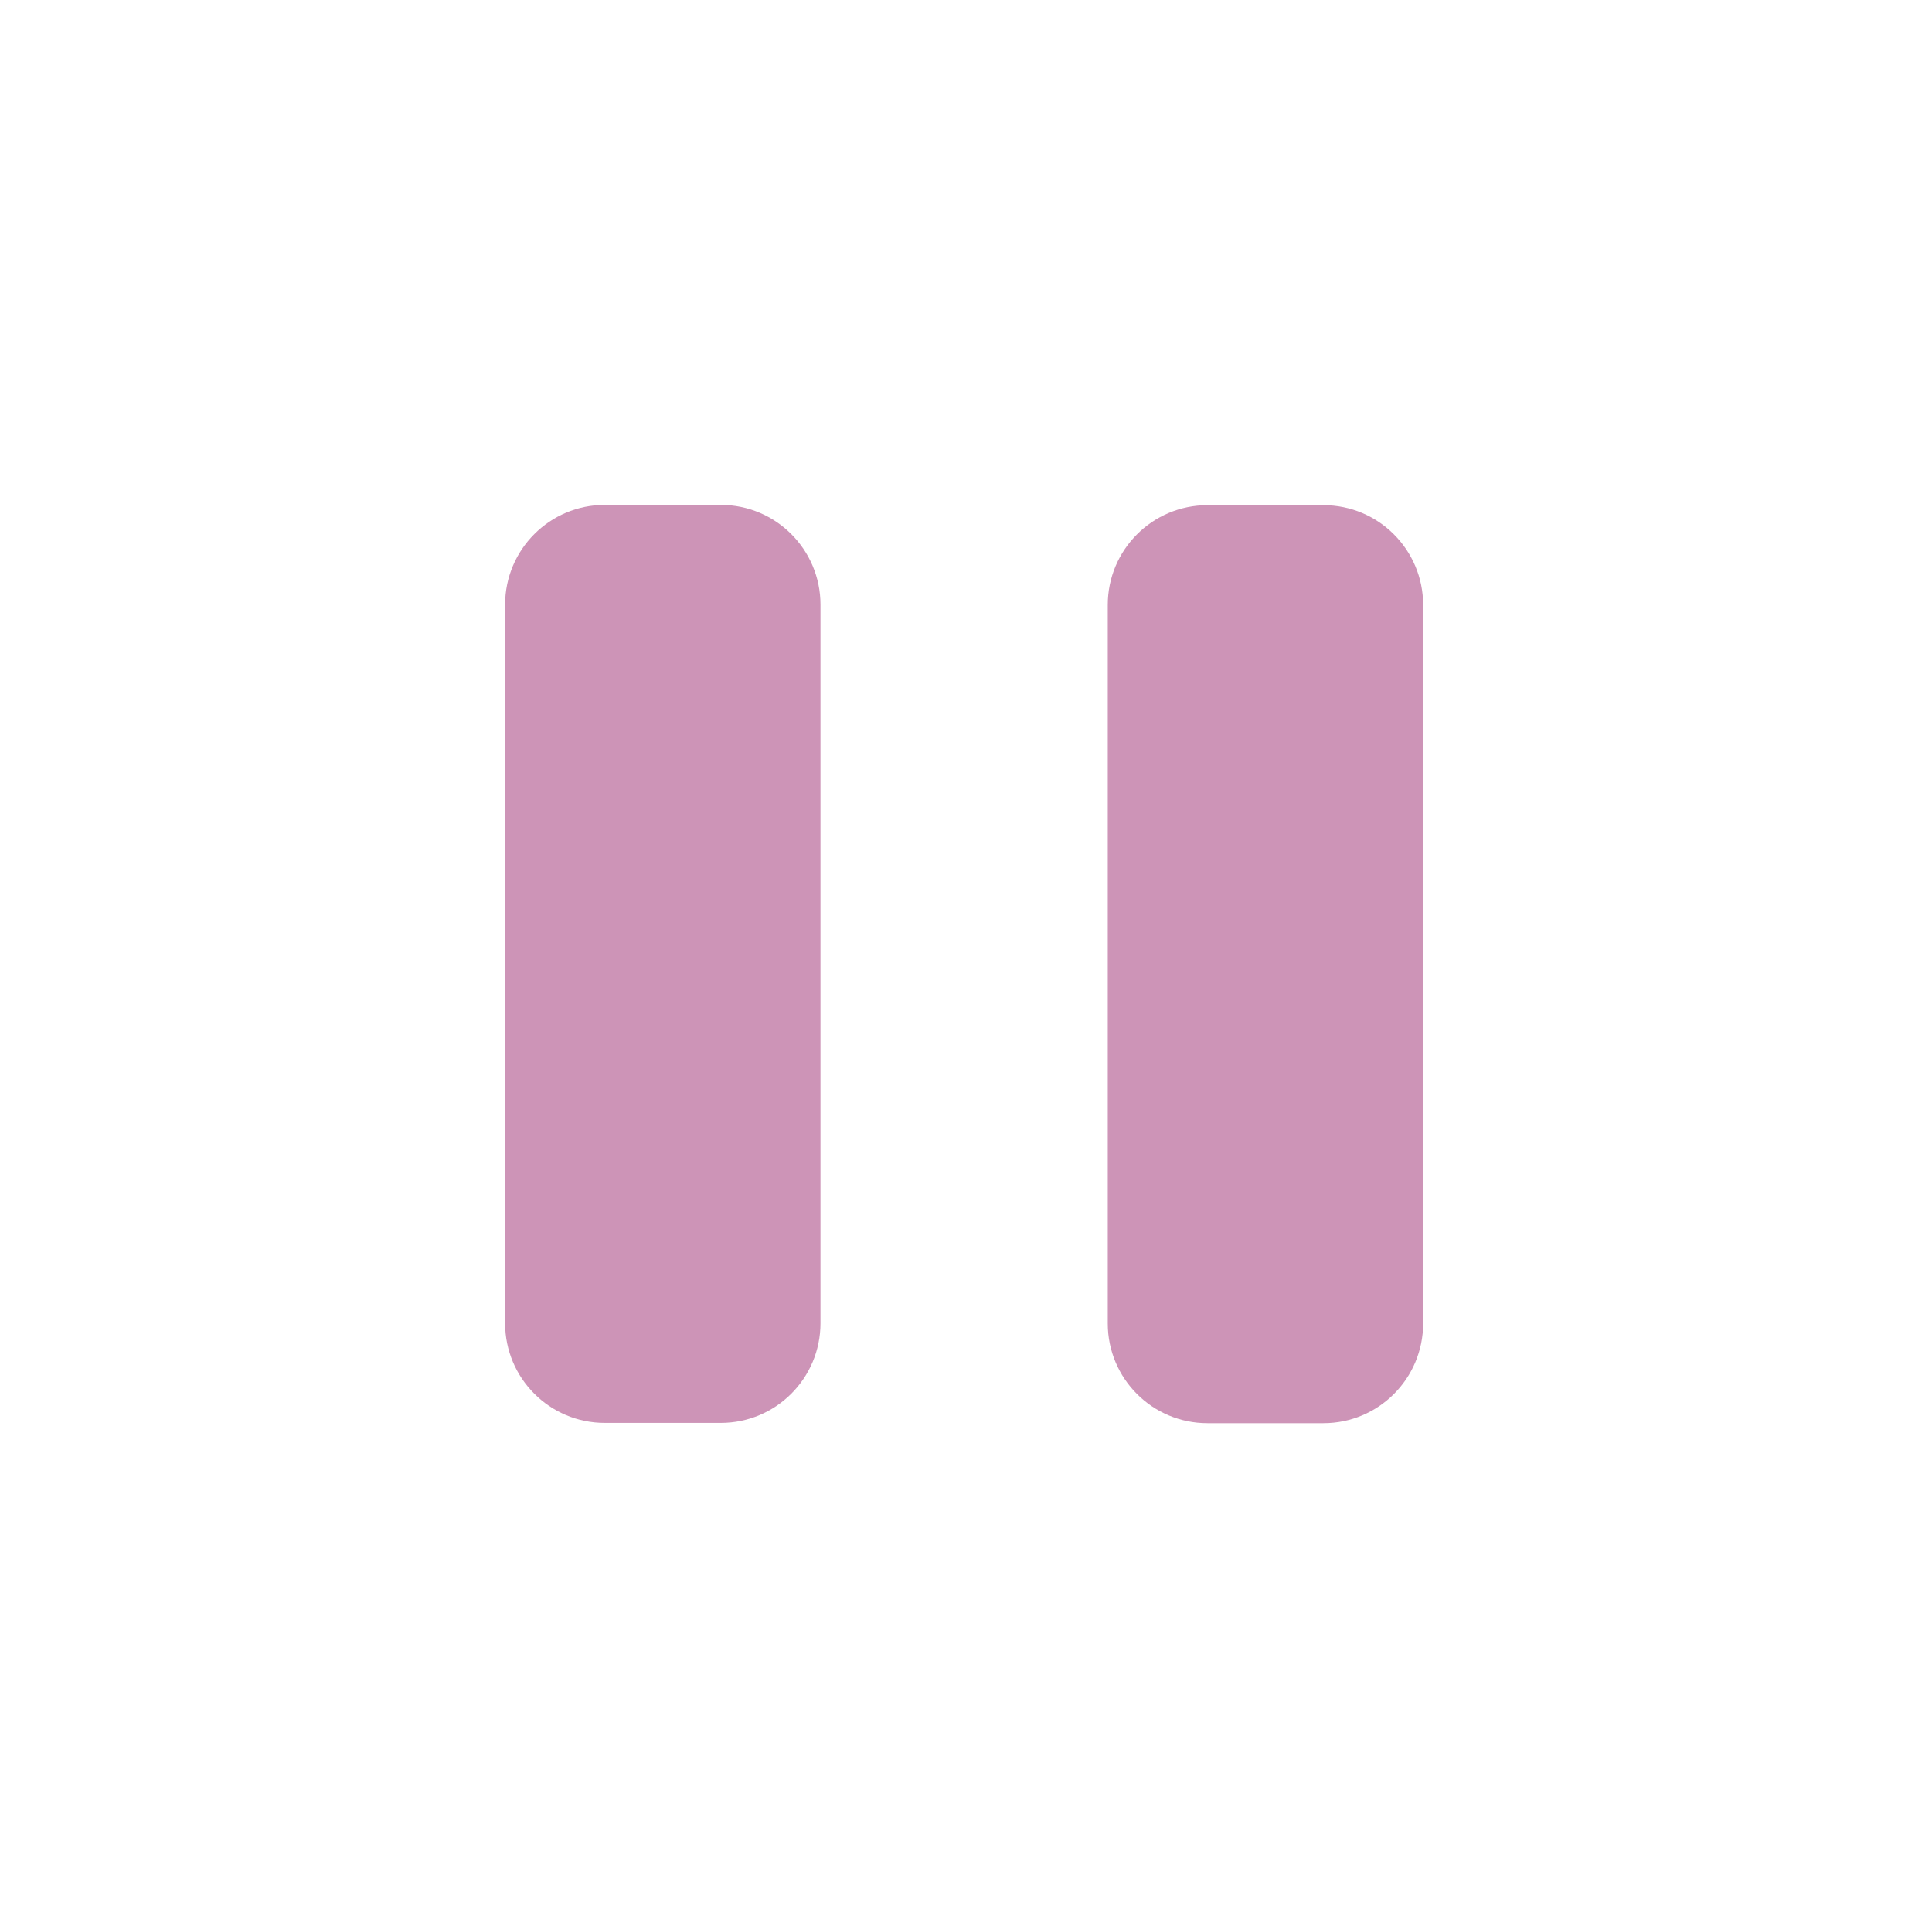
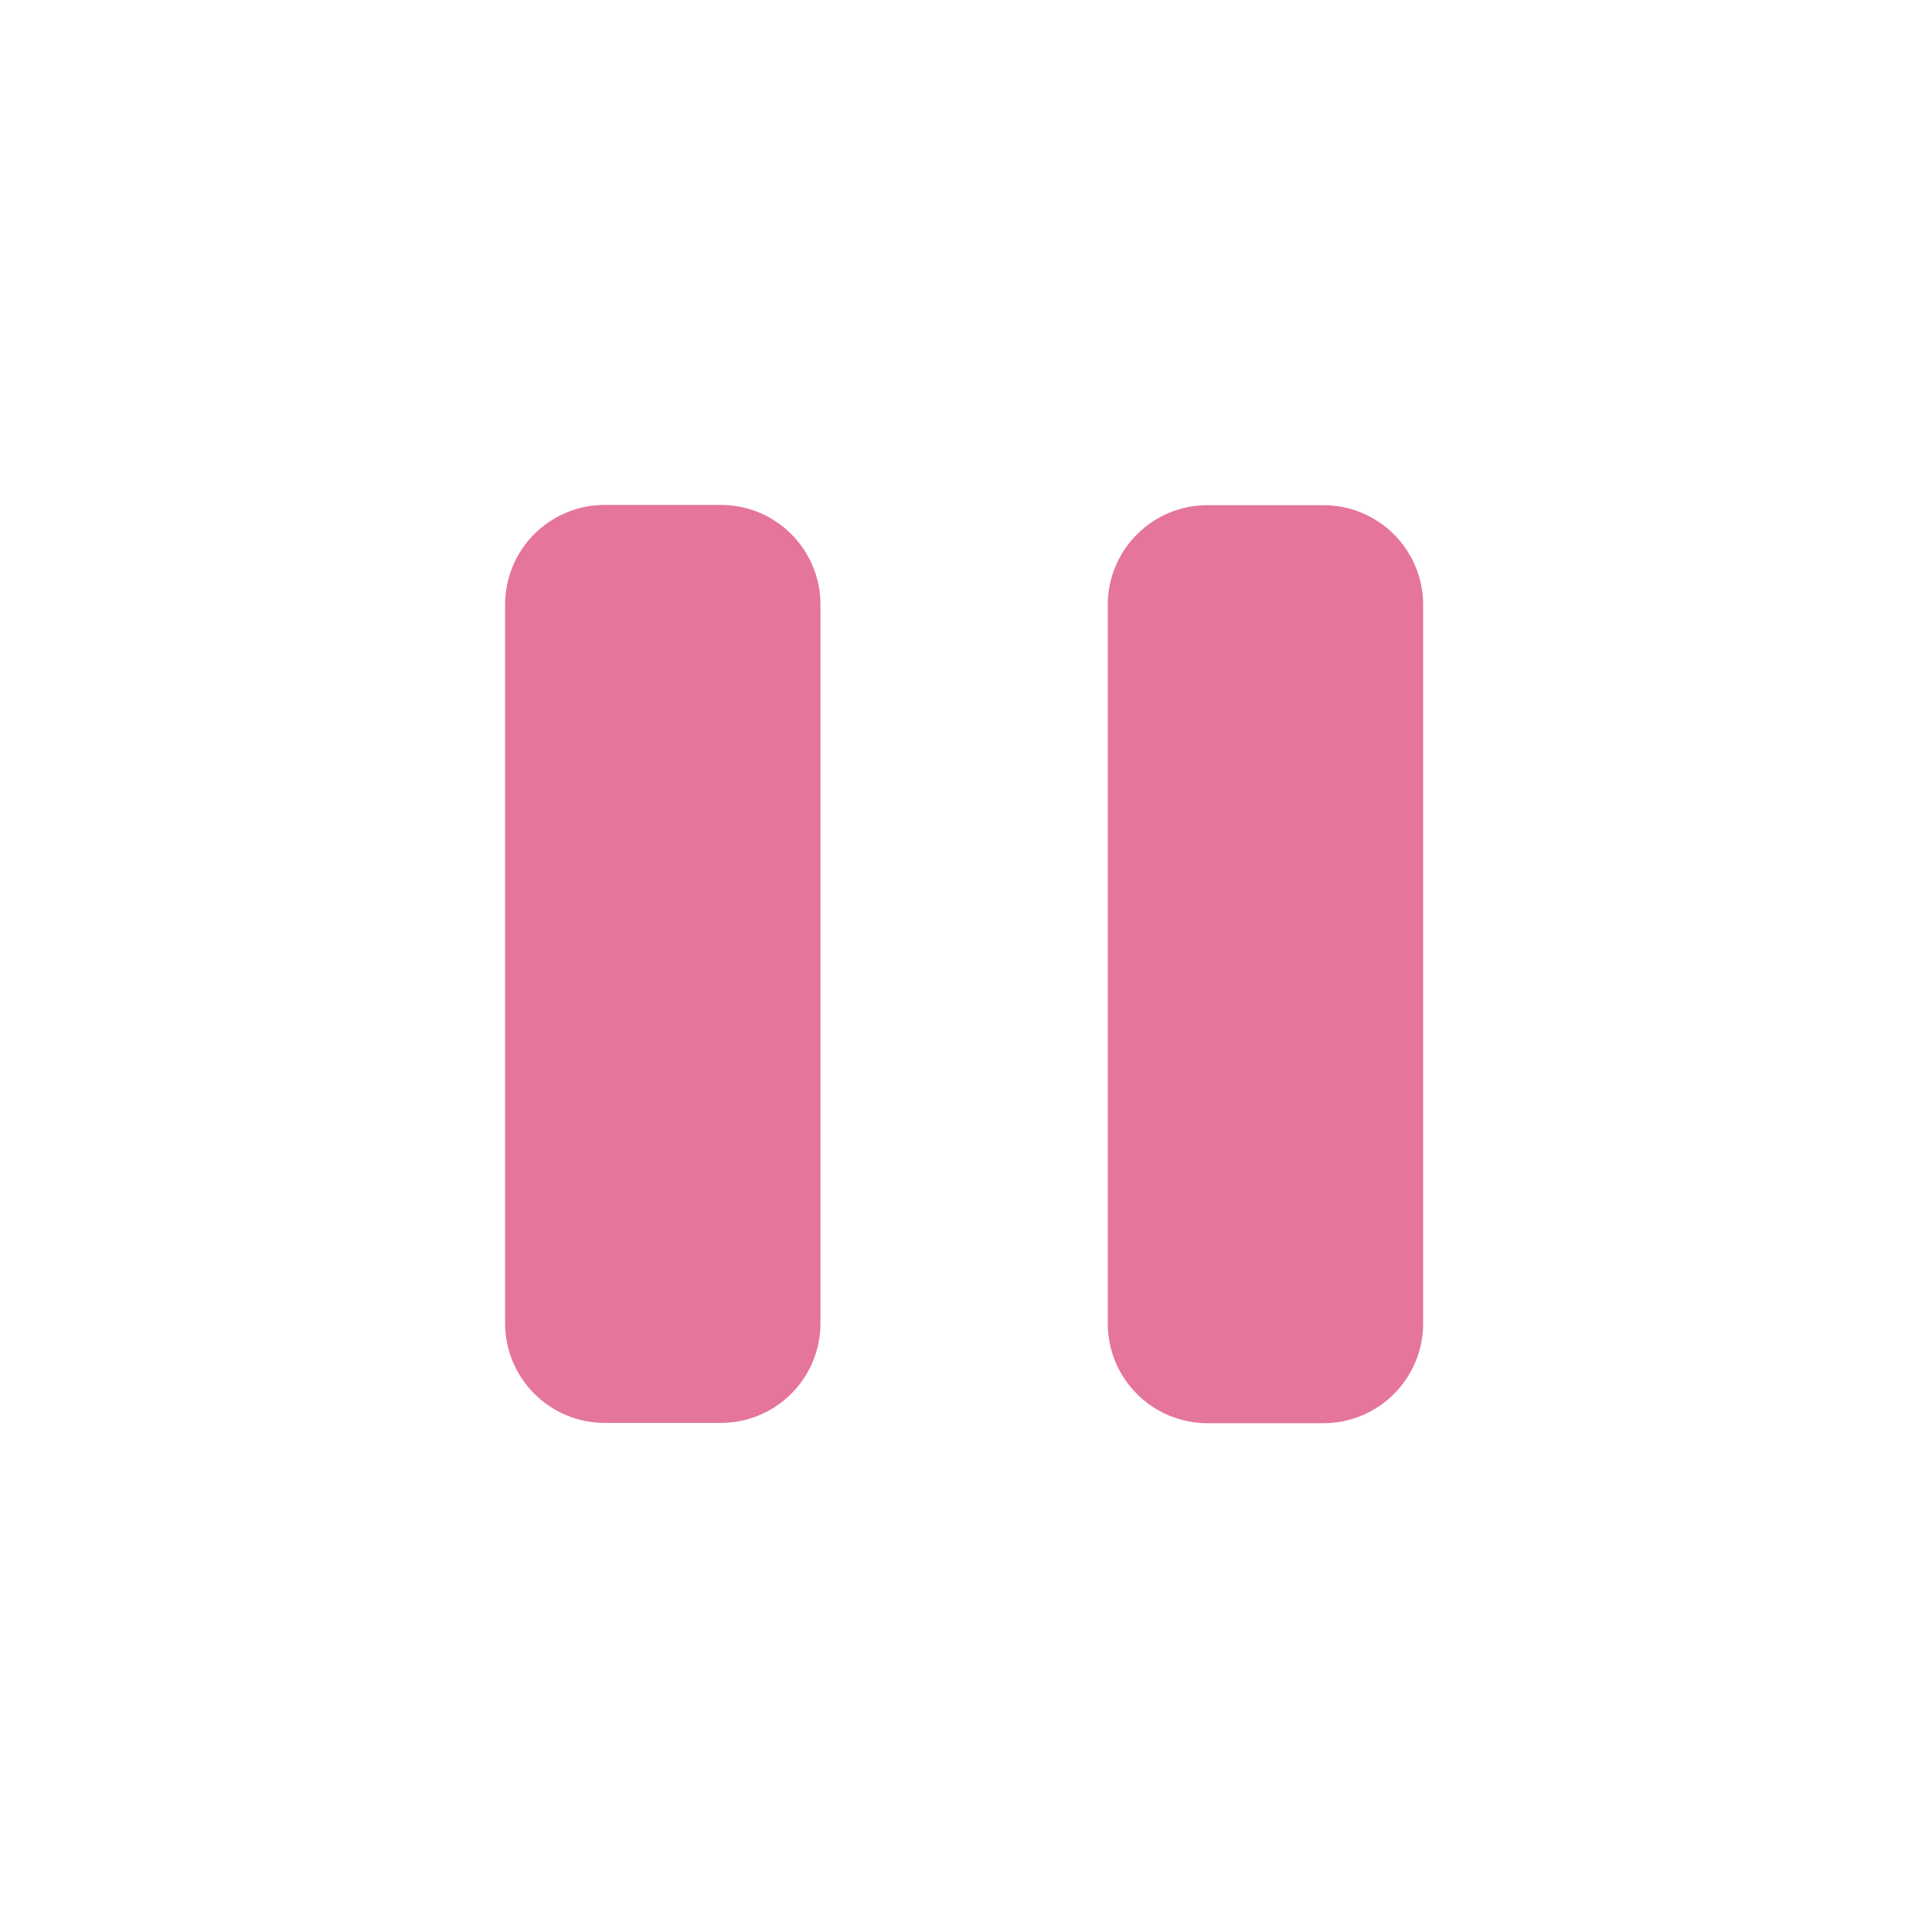
<svg xmlns="http://www.w3.org/2000/svg" width="21.049" height="21.022" version="1.1" id="svg946">
  <defs id="defs942">
    <style id="current-color-scheme" type="text/css">
   .ColorScheme-Text { color:#5c616c; } .ColorScheme-Highlight { color:#367bf0; } .ColorScheme-NeutralText { color:#ffcc44; } .ColorScheme-PositiveText { color:#3db47e; } .ColorScheme-NegativeText { color:#dd4747; }
  </style>
  </defs>
  <rect style="fill:none;stroke-width:2.301" id="rect2080" width="21.049" height="21.022" x="0" y="0" ry="1.524" />
-   <rect style="fill:#cd94b7;fill-opacity:1;fill-rule:nonzero;stroke-width:4.109" id="rect2667" width="3.436" height="10" x="5.503" y="5.5" ry="1.086" />
-   <rect style="fill:#cd94b7;fill-opacity:1;fill-rule:nonzero;stroke-width:4.109" id="rect2669" width="3.436" height="10" x="12.069" y="5.503" ry="1.086" />
+   <rect style="fill:#e5759b;fill-opacity:1;fill-rule:nonzero;stroke-width:4.109" id="rect2667" width="3.436" height="10" x="5.503" y="5.5" ry="1.086" />
+   <rect style="fill:#e5759b;fill-opacity:1;fill-rule:nonzero;stroke-width:4.109" id="rect2669" width="3.436" height="10" x="12.069" y="5.503" ry="1.086" />
</svg>
